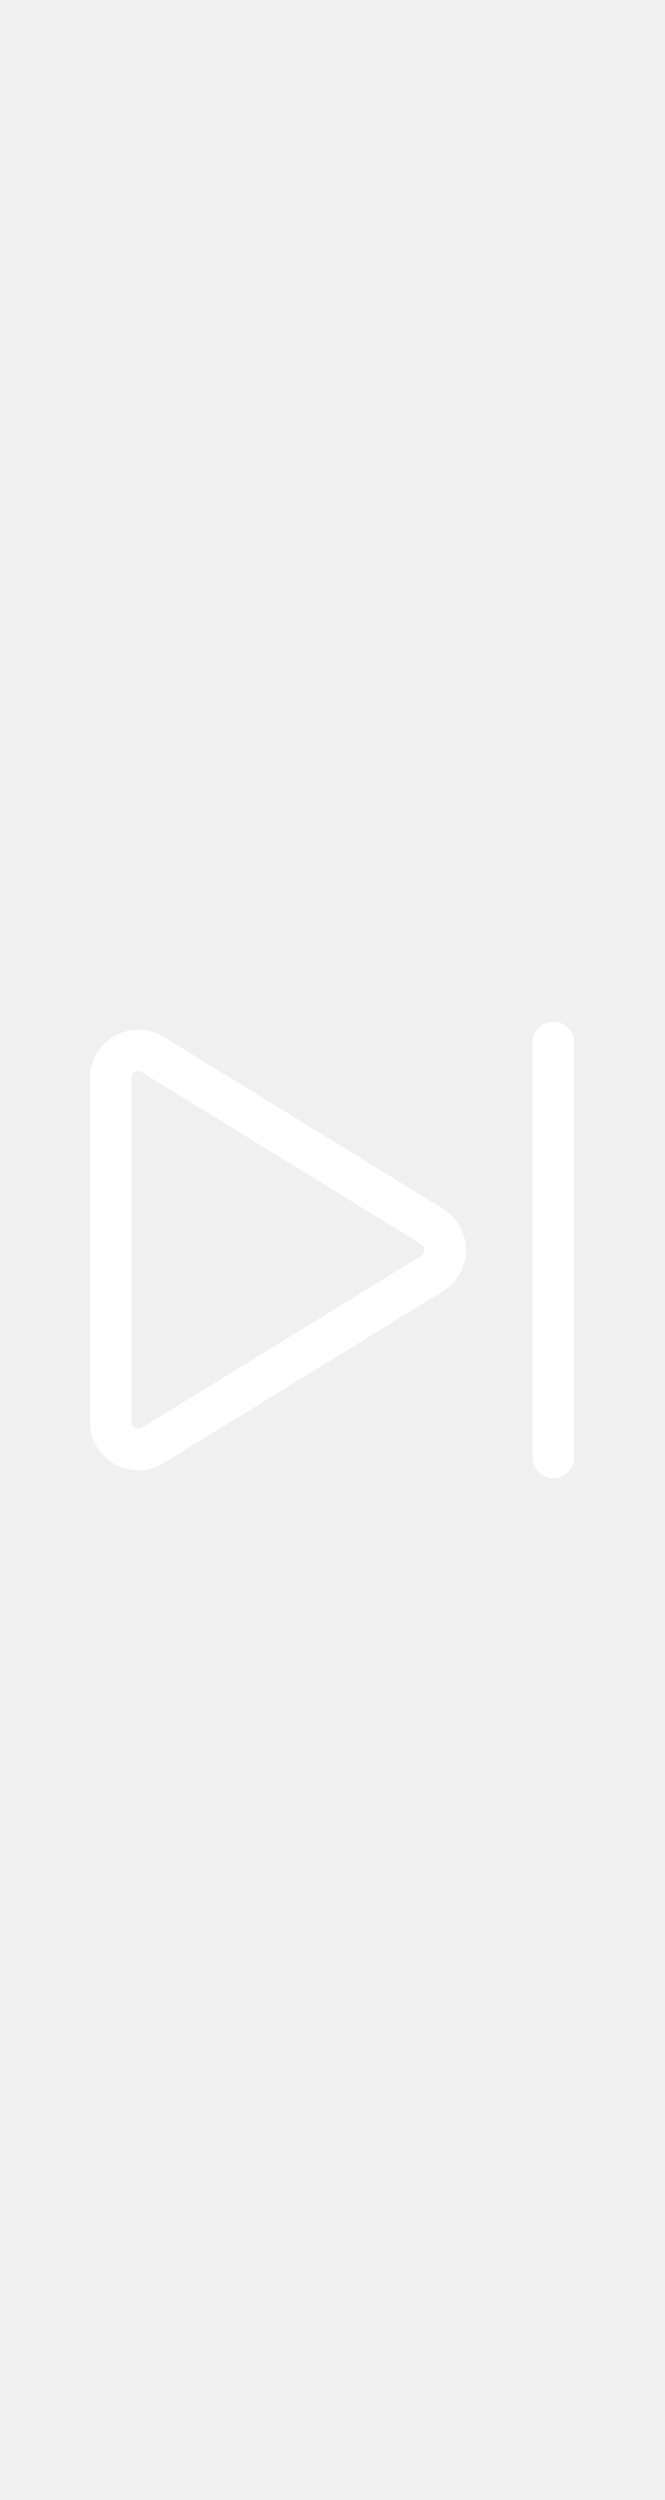
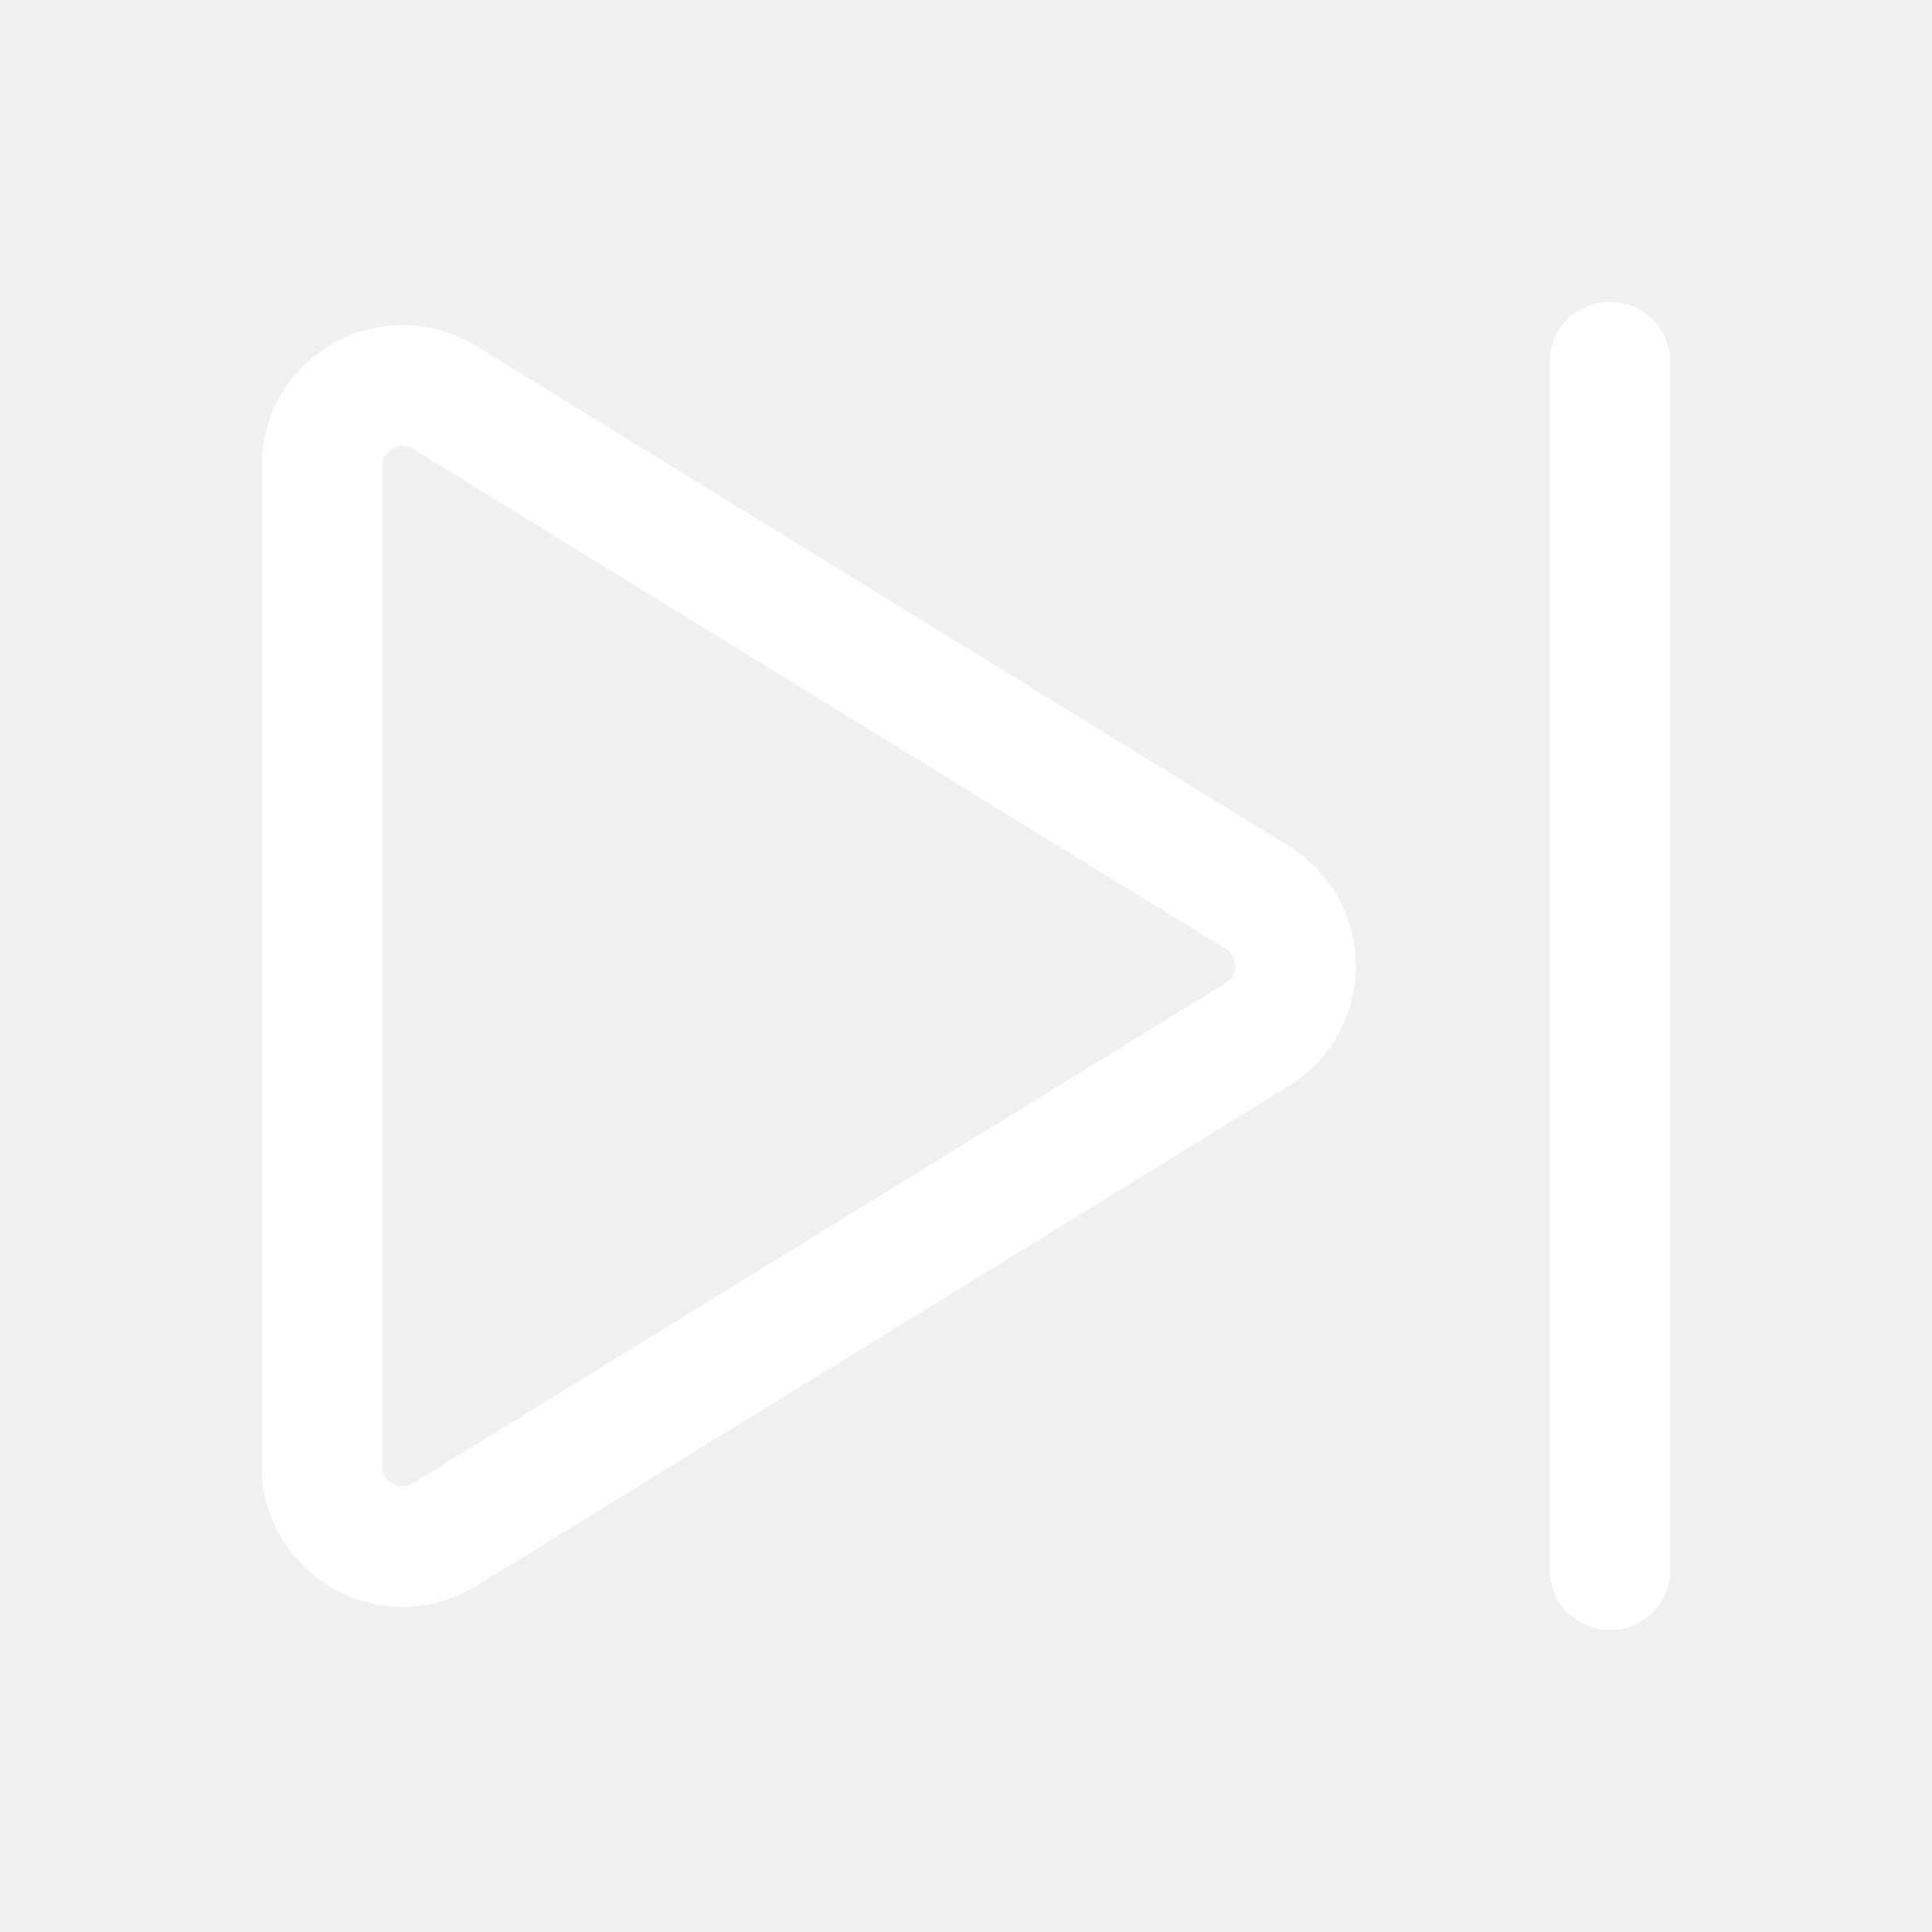
- <svg xmlns="http://www.w3.org/2000/svg" width="34" height="128" viewBox="0 0 24 24" fill="none" class="injected-svg" data-src="https://cdn.hugeicons.com/icons/next-stroke-standard.svg?v=1.0.1" role="img" color="#ffffff">
+ <svg xmlns="http://www.w3.org/2000/svg" width="34" height="34" viewBox="0 0 24 24" fill="none" class="injected-svg" data-src="https://cdn.hugeicons.com/icons/next-stroke-standard.svg?v=1.0.1" role="img" color="#ffffff">
  <path d="M5.524 19.062C4.858 19.472 4 18.993 4 18.21V5.79C4 5.007 4.858 4.528 5.524 4.938L15.616 11.148C16.251 11.539 16.251 12.461 15.616 12.852L5.524 19.062Z" stroke="#ffffff" stroke-width="1.5" stroke-linejoin="round" />
  <path d="M20 4.5L20 19.5" stroke="#ffffff" stroke-width="1.5" stroke-linecap="round" stroke-linejoin="round" />
</svg>
